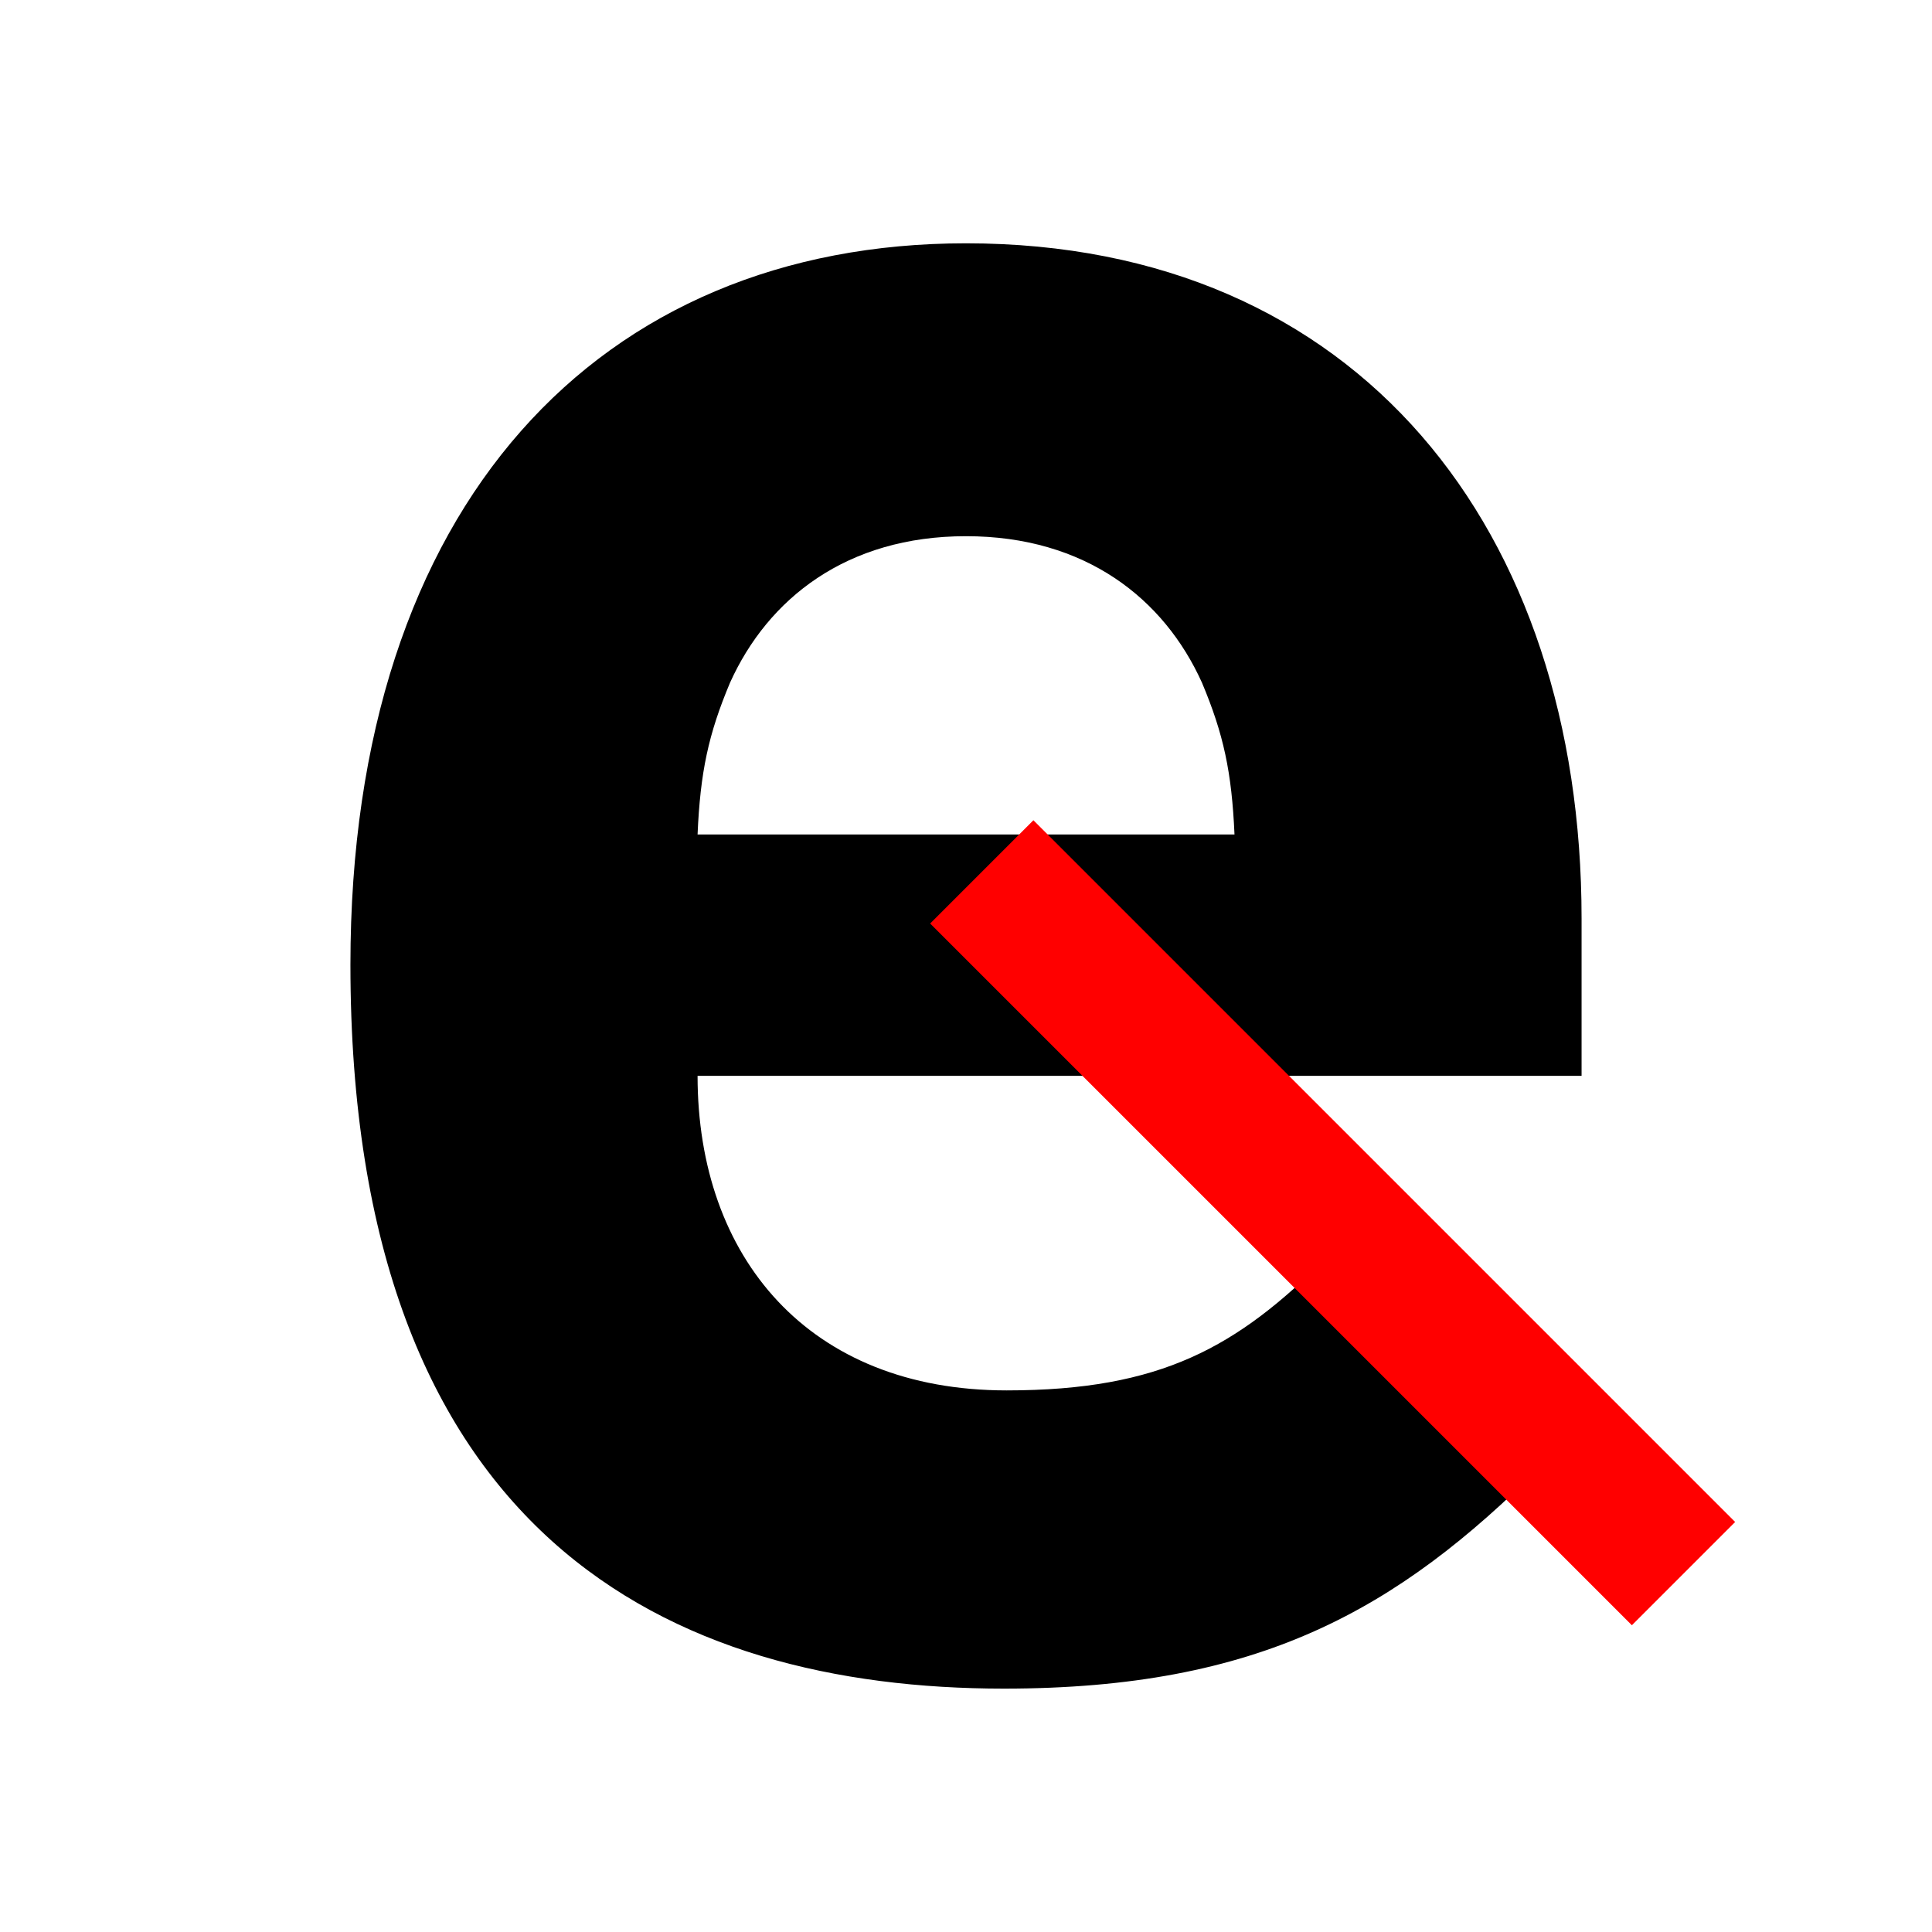
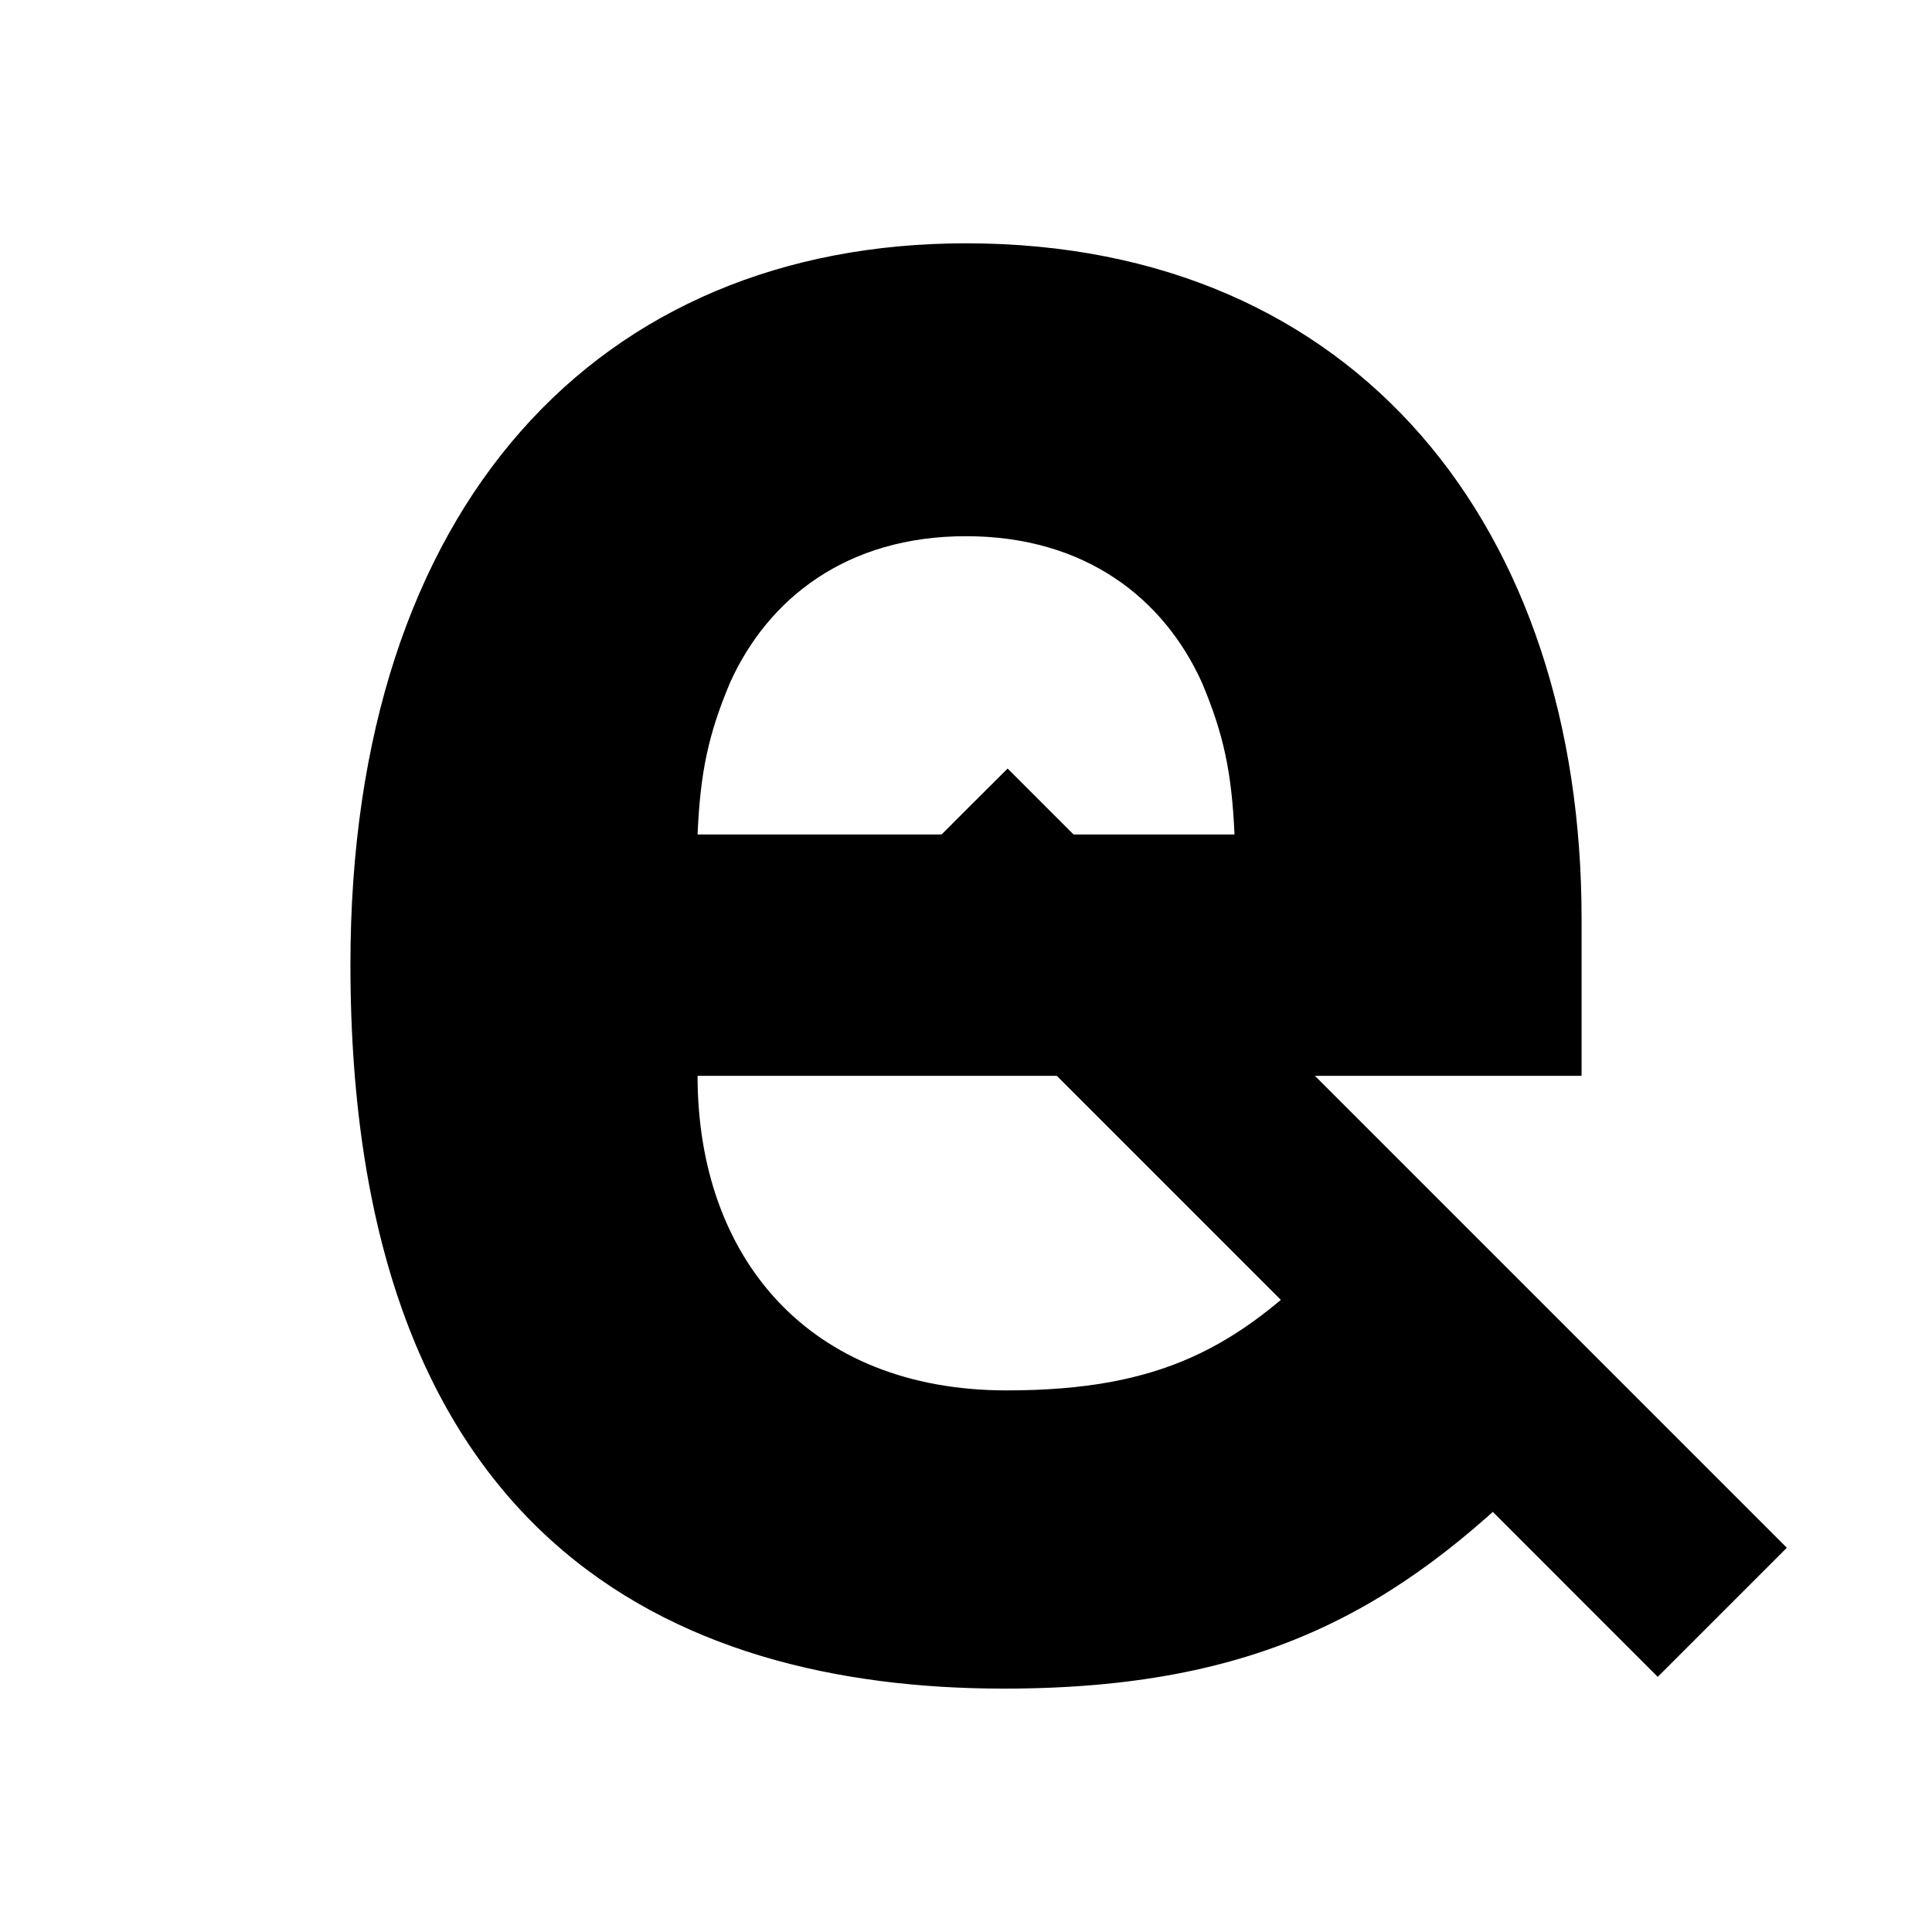
<svg xmlns="http://www.w3.org/2000/svg" width="26.458mm" height="26.458mm" viewBox="0 0 26.458 26.458" version="1.1" id="svg1">
  <defs id="defs1" />
  <g id="layer1">
-     <path d="M 21.659,14.733 V 12.579 c 0,-5.31 -3.045,-9.247 -8.43,-9.247 -5.013,0 -8.43,3.565 -8.43,9.878 0,7.836 4.382,9.915 8.95,9.915 3.491,0 5.385,-1.077 7.353,-3.045 l -2.934,-2.859 c -1.225,1.225 -2.265,1.82 -4.382,1.82 -2.711,0 -4.233,-1.82 -4.233,-4.308 z M 16.906,11.428 H 9.553 C 9.59,10.574 9.701,10.054 9.998,9.348 10.518,8.197 11.595,7.343 13.229,7.343 c 1.634,0 2.711,0.854 3.231,2.005 0.297,0.706 0.408,1.225 0.446,2.08 z" id="text1" style="font-weight:bold;font-size:37.136px;line-height:0.8;font-family:DINPro;-inkscape-font-specification:'DINPro Bold';text-align:center;letter-spacing:9.903px;text-anchor:middle;stroke-width:2;stroke-linejoin:bevel;paint-order:markers stroke fill" aria-label="e" />
-     <path style="fill:none;fill-rule:evenodd;stroke:#ff0000;stroke-width:2;stroke-linejoin:bevel;stroke-dasharray:none;stroke-opacity:1;paint-order:markers stroke fill" d="m 13.445,11.94 9.61,9.61" id="path1" />
+     <path d="M 21.659,14.733 V 12.579 c 0,-5.31 -3.045,-9.247 -8.43,-9.247 -5.013,0 -8.43,3.565 -8.43,9.878 0,7.836 4.382,9.915 8.95,9.915 3.491,0 5.385,-1.077 7.353,-3.045 l -2.934,-2.859 c -1.225,1.225 -2.265,1.82 -4.382,1.82 -2.711,0 -4.233,-1.82 -4.233,-4.308 z M 16.906,11.428 H 9.553 C 9.59,10.574 9.701,10.054 9.998,9.348 10.518,8.197 11.595,7.343 13.229,7.343 c 1.634,0 2.711,0.854 3.231,2.005 0.297,0.706 0.408,1.225 0.446,2.08 z" id="text1" aria-label="e" />
+     <path d="m 13.799,10.525 -0.531,0.529 -1.236,1.238 10.67,10.672 1.768,-1.768 z" id="path4" class="f-accent" />
  </g>
+   <style id="style2">.f-accent: {
+ fill: red;
+ 
+ }</style>
</svg>
